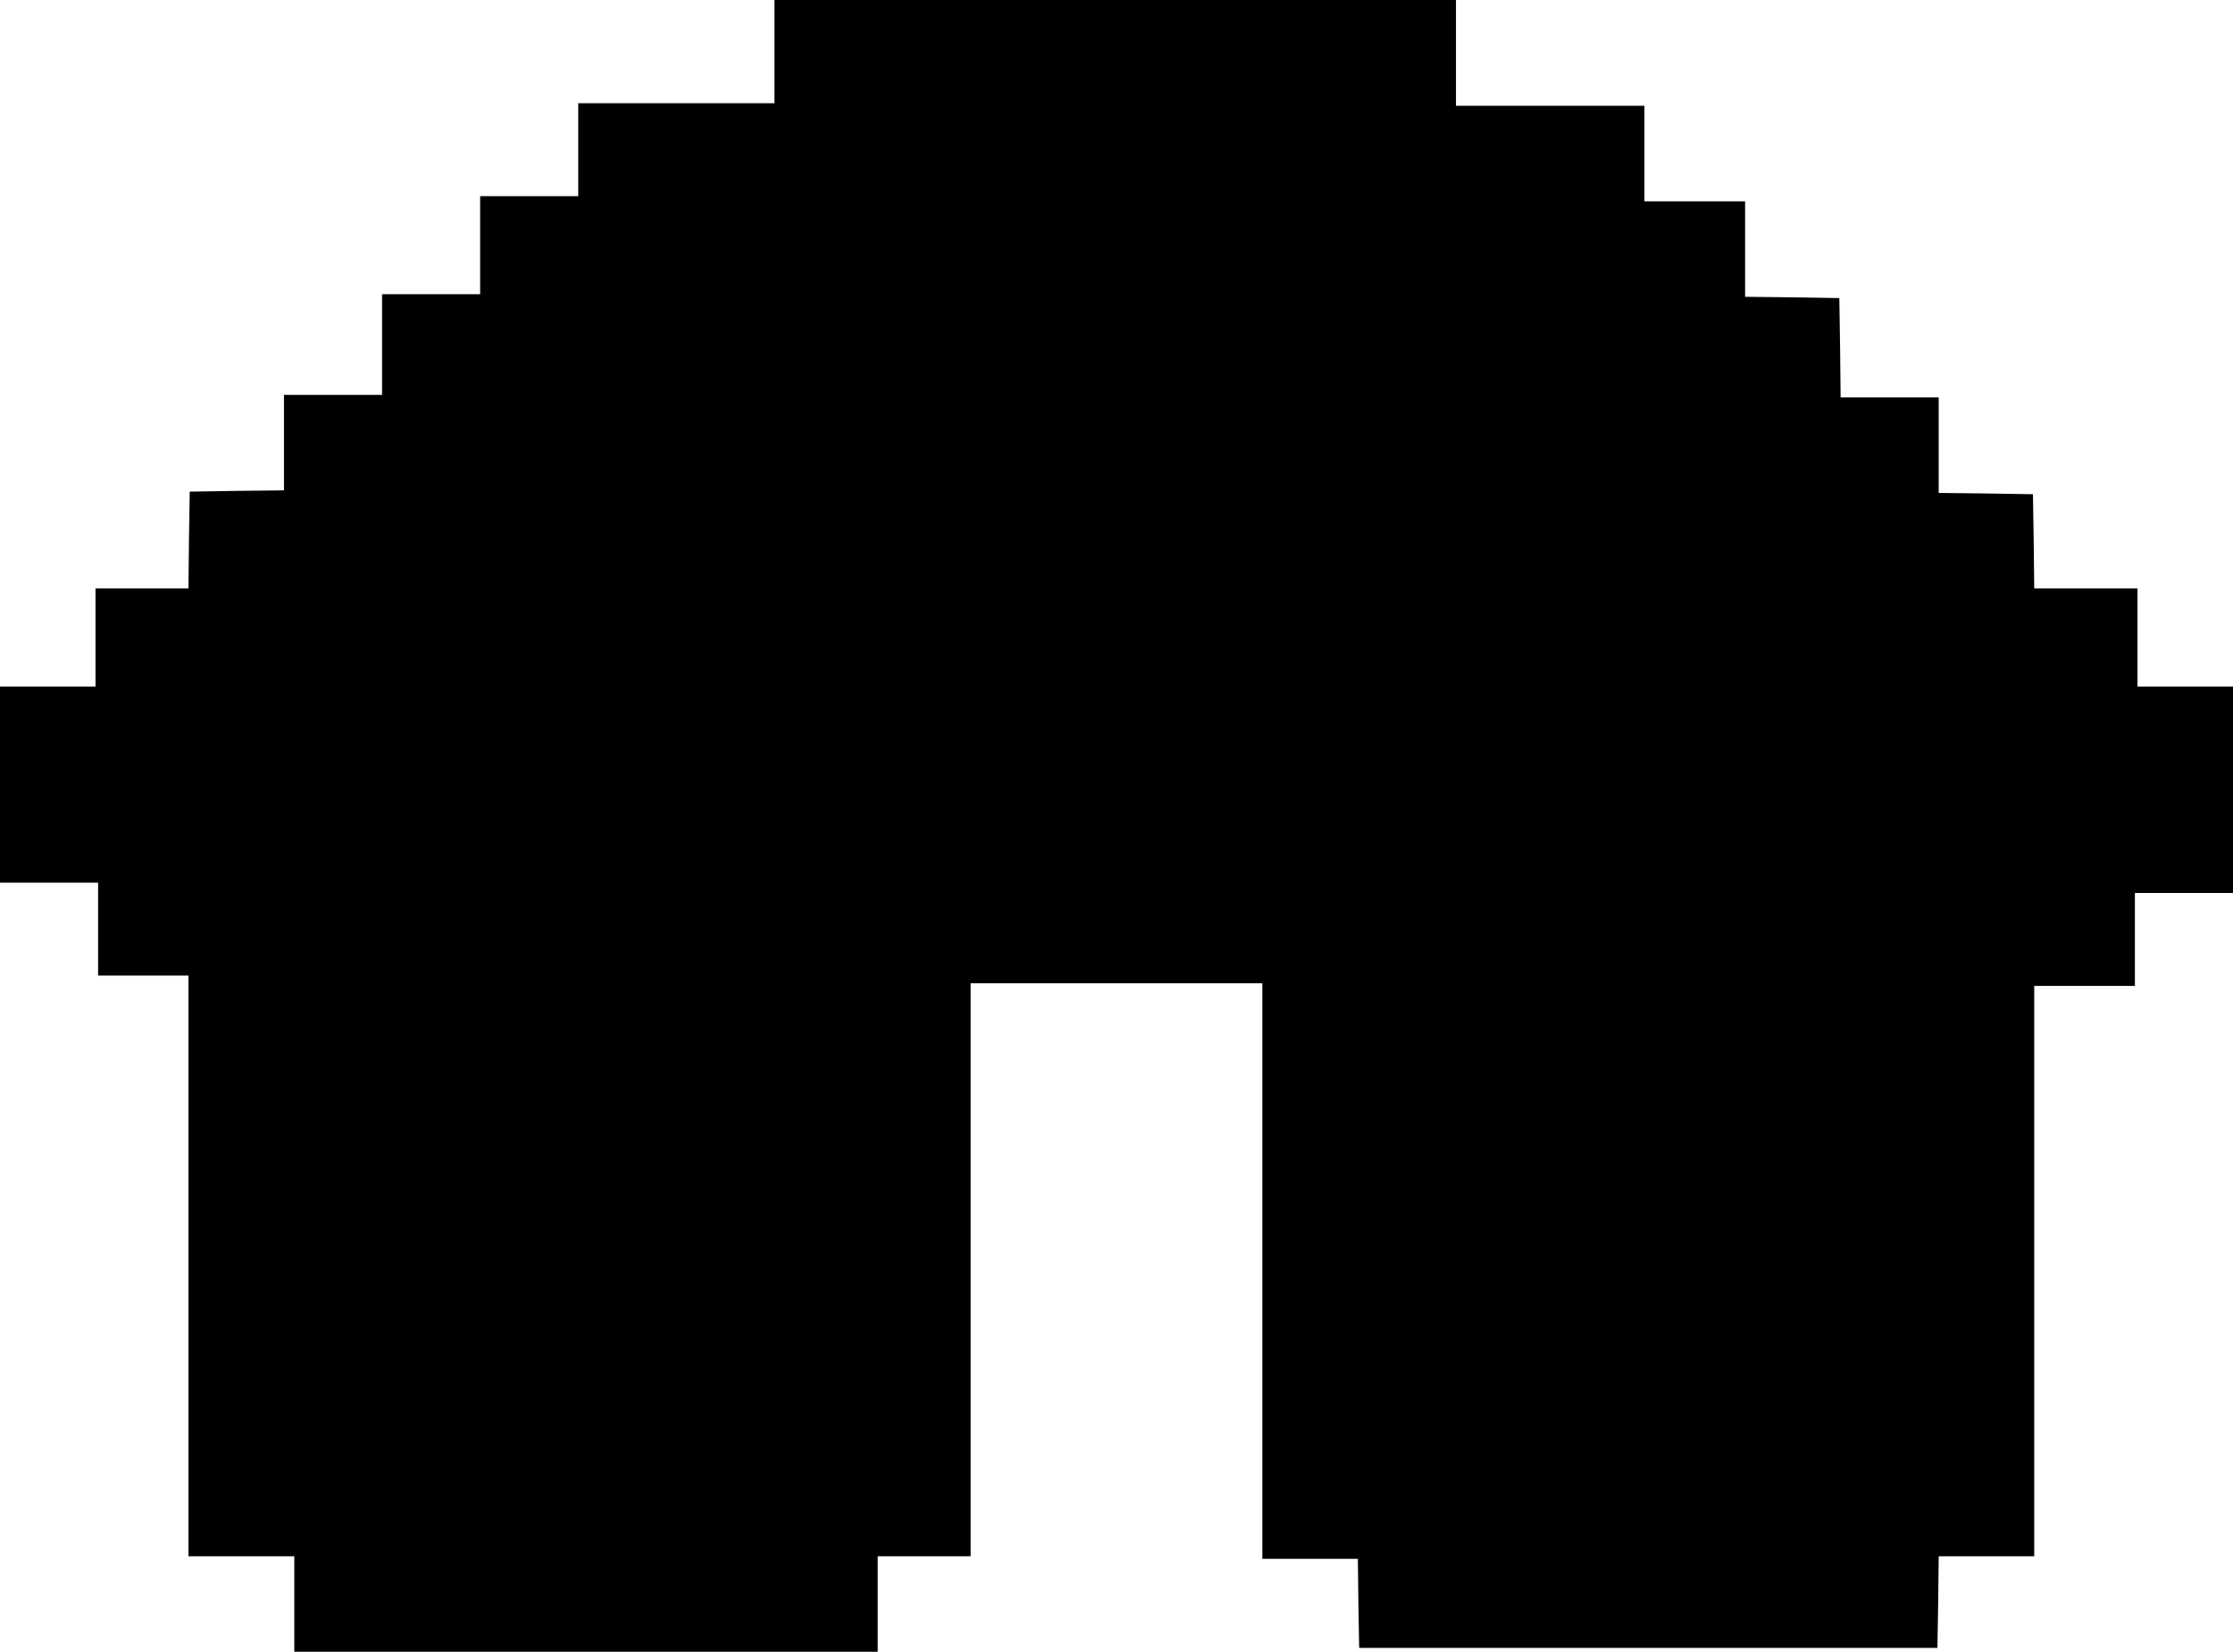
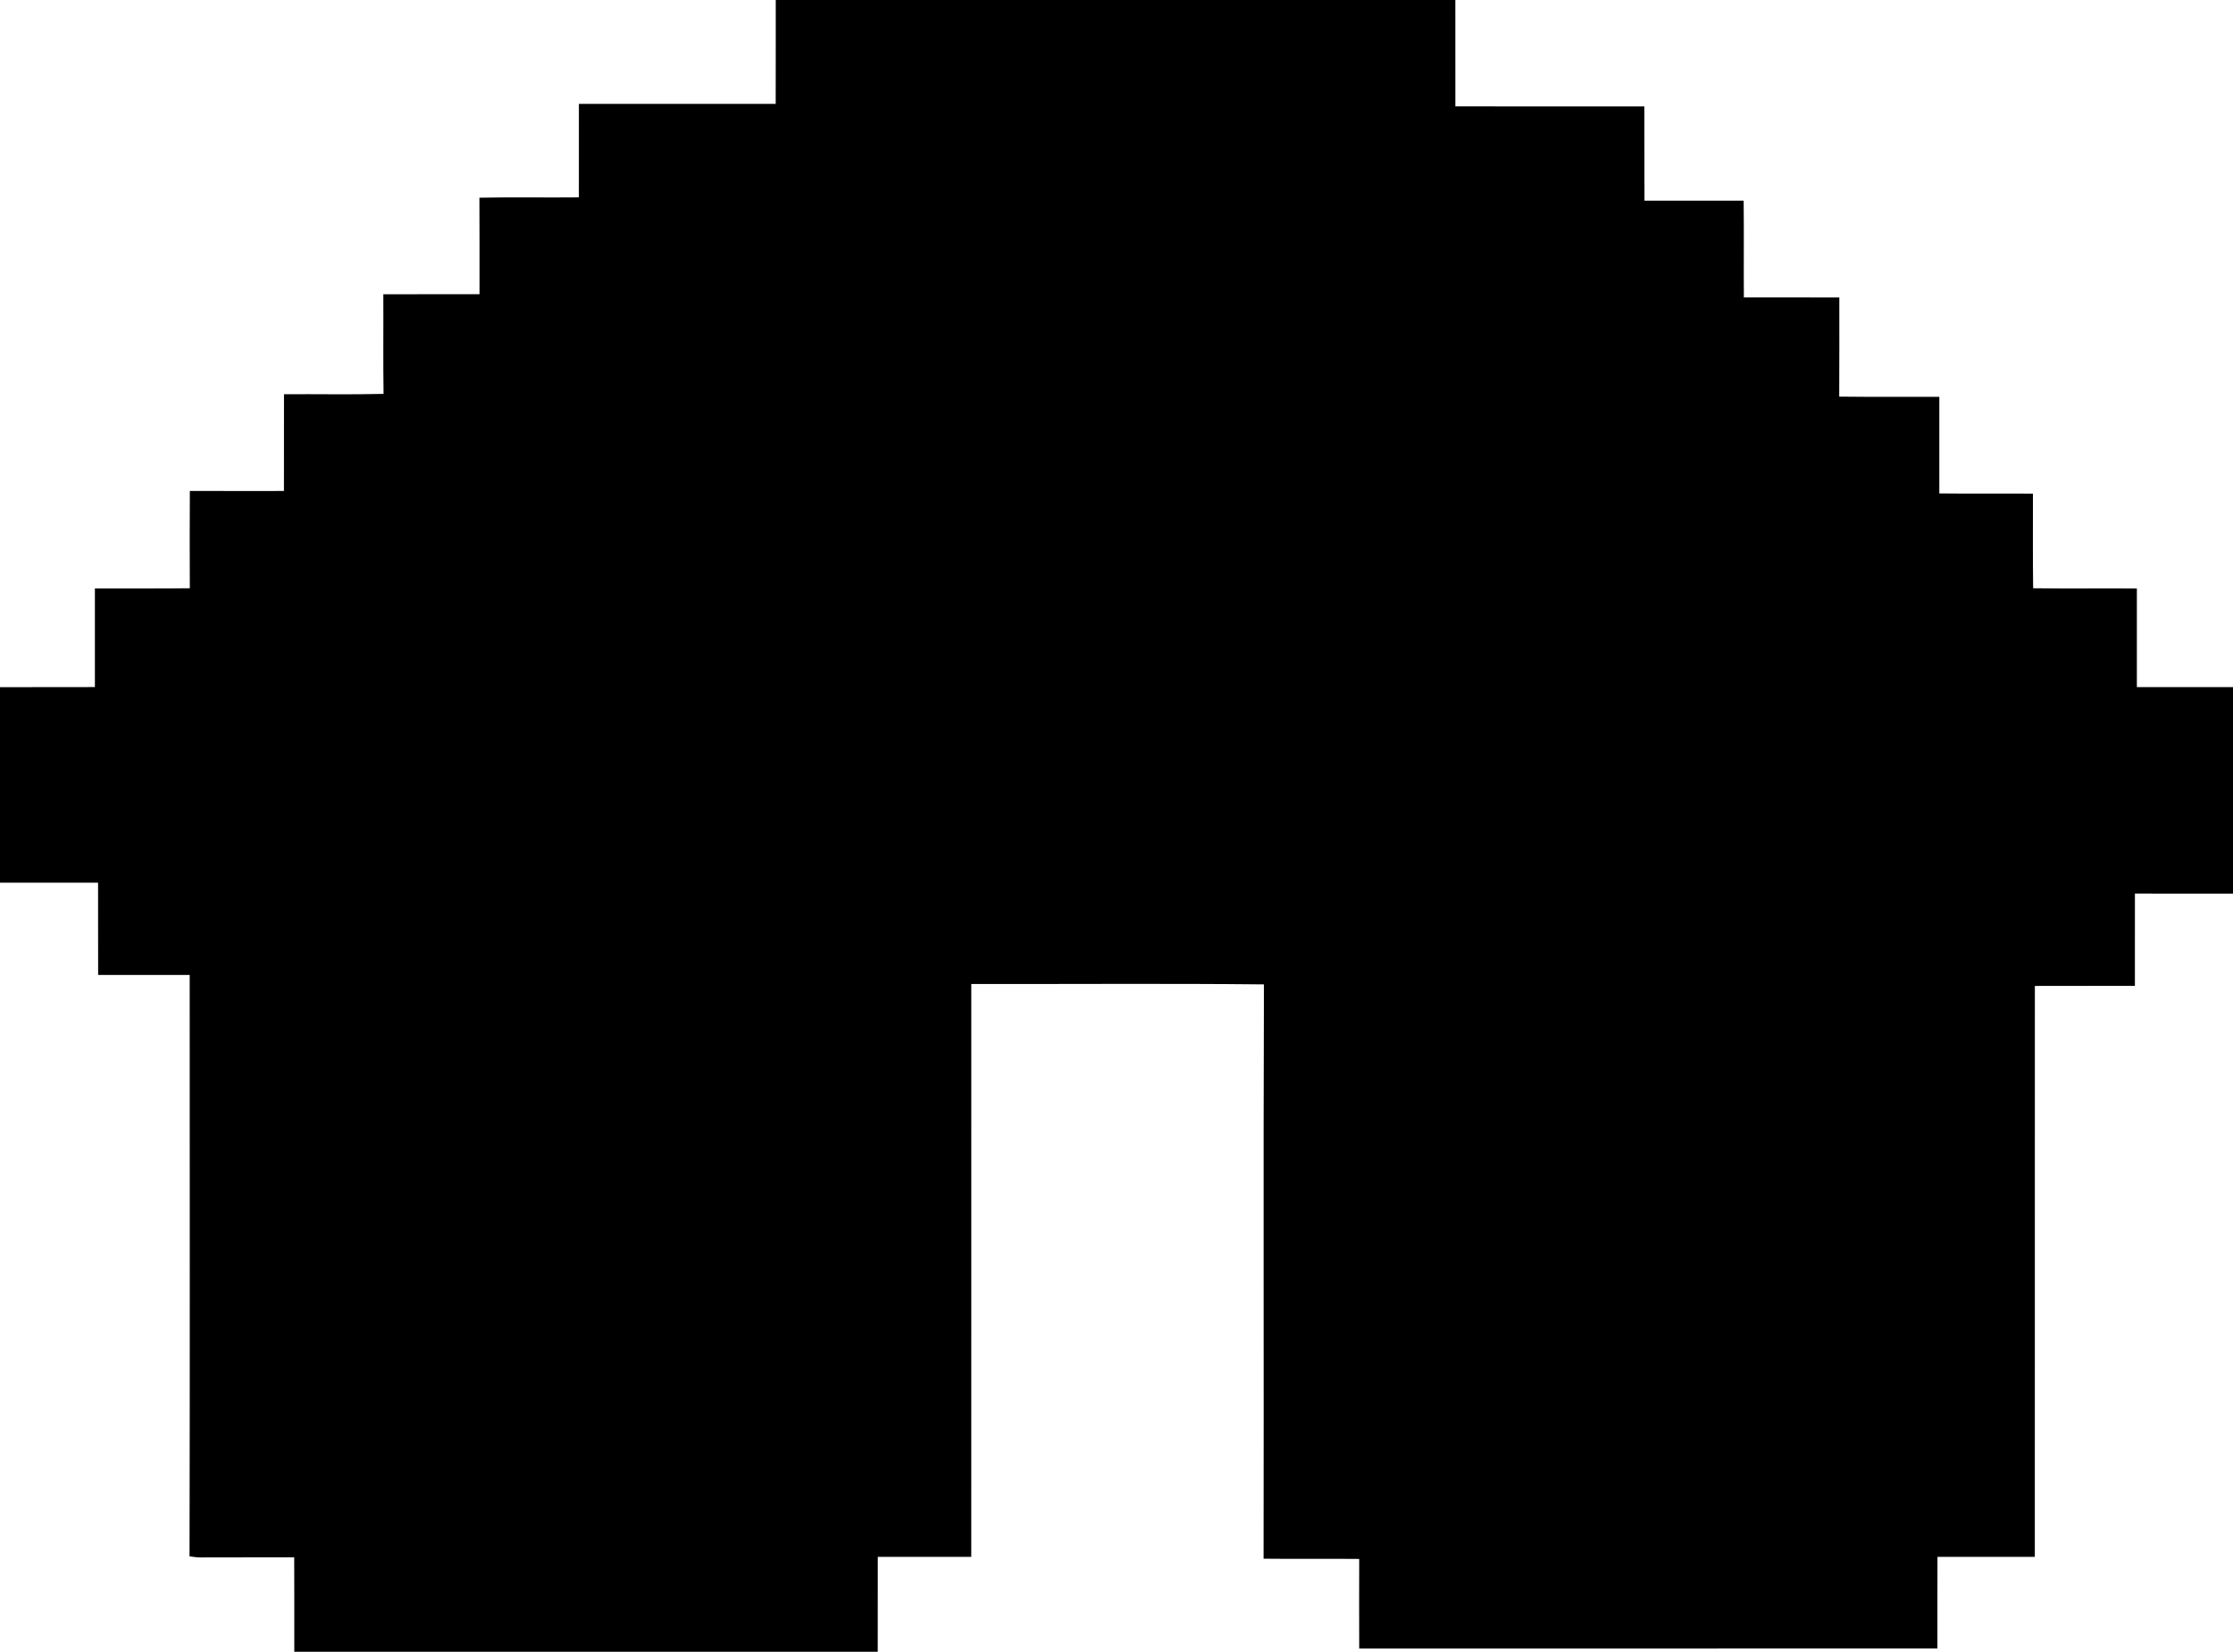
- <svg xmlns="http://www.w3.org/2000/svg" version="1.0" width="865pt" height="640pt" viewBox="0 0 865 640" preserveAspectRatio="xMidYMid meet">
-   <g transform="translate(0,640) scale(0.1,-0.1)" fill="#000000" stroke="none">
-     <path d="M3000 6200 l0 -200 -380 0 -380 0 0 -180 0 -180 -190 0 -190 0 0 -190 0 -190 -190 0 -190 0 0 -195 0 -195 -190 0 -190 0 0 -185 0 -185 -182 -2 -183 -3 -3 -187 -2 -188 -180 0 -180 0 0 -190 0 -190 -185 0 -185 0 0 -380 0 -380 190 0 190 0 0 -180 0 -180 175 0 175 0 0 -1125 0 -1125 205 0 205 0 0 -185 0 -185 1130 0 1130 0 0 185 0 185 180 0 180 0 0 1110 0 1110 565 0 565 0 0 -1115 0 -1115 185 0 185 0 2 -173 3 -172 1120 0 1120 0 3 178 2 177 185 0 185 0 0 1105 0 1105 195 0 195 0 0 180 0 180 190 0 190 0 0 400 0 400 -185 0 -185 0 0 190 0 190 -200 0 -200 0 -2 183 -3 182 -182 3 -183 2 0 185 0 185 -190 0 -190 0 -2 193 -3 192 -182 3 -183 2 0 185 0 185 -195 0 -195 0 0 185 0 185 -365 0 -365 0 0 205 0 205 -1320 0 -1320 0 0 -200z" />
+ <svg xmlns="http://www.w3.org/2000/svg" width="865pt" height="640pt" viewBox="0 0 865 640" version="1.1">
+   <g id="#000000ff">
+     <path fill="#000000" opacity="1.00" d=" M 300.50 0.00 L 563.75 0.00 C 563.76 13.74 563.73 27.49 563.76 41.23 C 588.17 41.26 612.58 41.25 636.98 41.24 C 637.03 53.41 636.96 65.58 637.02 77.76 C 649.83 77.74 662.63 77.75 675.44 77.75 C 675.59 90.24 675.44 102.74 675.52 115.24 C 687.84 115.27 700.17 115.21 712.50 115.27 C 712.48 128.07 712.55 140.87 712.46 153.68 C 725.38 153.85 738.31 153.69 751.24 153.76 C 751.26 166.24 751.26 178.71 751.24 191.19 C 763.32 191.33 775.41 191.18 787.50 191.27 C 787.55 203.49 787.40 215.71 787.58 227.93 C 800.97 228.10 814.36 227.93 827.76 228.02 C 827.75 240.76 827.74 253.49 827.76 266.23 C 840.17 266.26 852.59 266.24 865.00 266.24 L 865.00 346.25 C 852.34 346.24 839.67 346.26 827.01 346.24 C 826.98 358.16 827.01 370.08 827.00 381.99 C 814.08 382.02 801.16 381.97 788.25 382.02 C 788.25 455.76 788.27 529.50 788.23 603.24 C 775.66 603.26 763.09 603.25 750.52 603.24 C 750.47 615.07 750.52 626.90 750.50 638.74 C 675.84 638.79 601.18 638.72 526.52 638.77 C 526.48 627.19 526.49 615.61 526.52 604.04 C 514.17 603.92 501.82 604.09 489.47 603.95 C 489.61 529.77 489.33 455.59 489.61 381.42 C 451.83 381.03 414.04 381.35 376.25 381.26 C 376.24 455.25 376.26 529.24 376.24 603.23 C 364.17 603.27 352.09 603.24 340.02 603.25 C 339.98 615.50 340.01 627.75 340.00 640.00 L 114.00 640.00 C 113.98 627.81 114.04 615.62 113.97 603.43 C 101.98 603.46 89.98 603.40 77.99 603.46 C 76.45 603.47 74.93 603.27 73.42 603.04 C 73.59 527.95 73.47 452.85 73.48 377.76 C 61.66 377.74 49.84 377.75 38.02 377.76 C 37.97 365.84 38.02 353.92 37.99 342.00 C 25.33 341.99 12.66 342.00 0.00 342.00 L 0.00 266.25 C 12.25 266.22 24.51 266.28 36.76 266.22 C 36.74 253.48 36.74 240.74 36.76 228.01 C 49.01 227.95 61.27 228.09 73.53 227.93 C 73.48 215.36 73.46 202.79 73.54 190.22 C 85.69 190.28 97.84 190.24 109.99 190.24 C 110.02 177.75 109.98 165.25 110.01 152.75 C 122.86 152.66 135.73 152.93 148.58 152.62 C 148.38 139.76 148.56 126.89 148.49 114.03 C 160.91 113.95 173.33 114.04 185.75 113.99 C 185.72 101.53 185.80 89.07 185.71 76.61 C 198.55 76.33 211.40 76.61 224.24 76.47 C 224.26 64.40 224.23 52.33 224.25 40.25 C 249.66 40.24 275.07 40.25 300.48 40.24 C 300.53 26.83 300.48 13.41 300.50 0.00 Z" />
  </g>
</svg>
